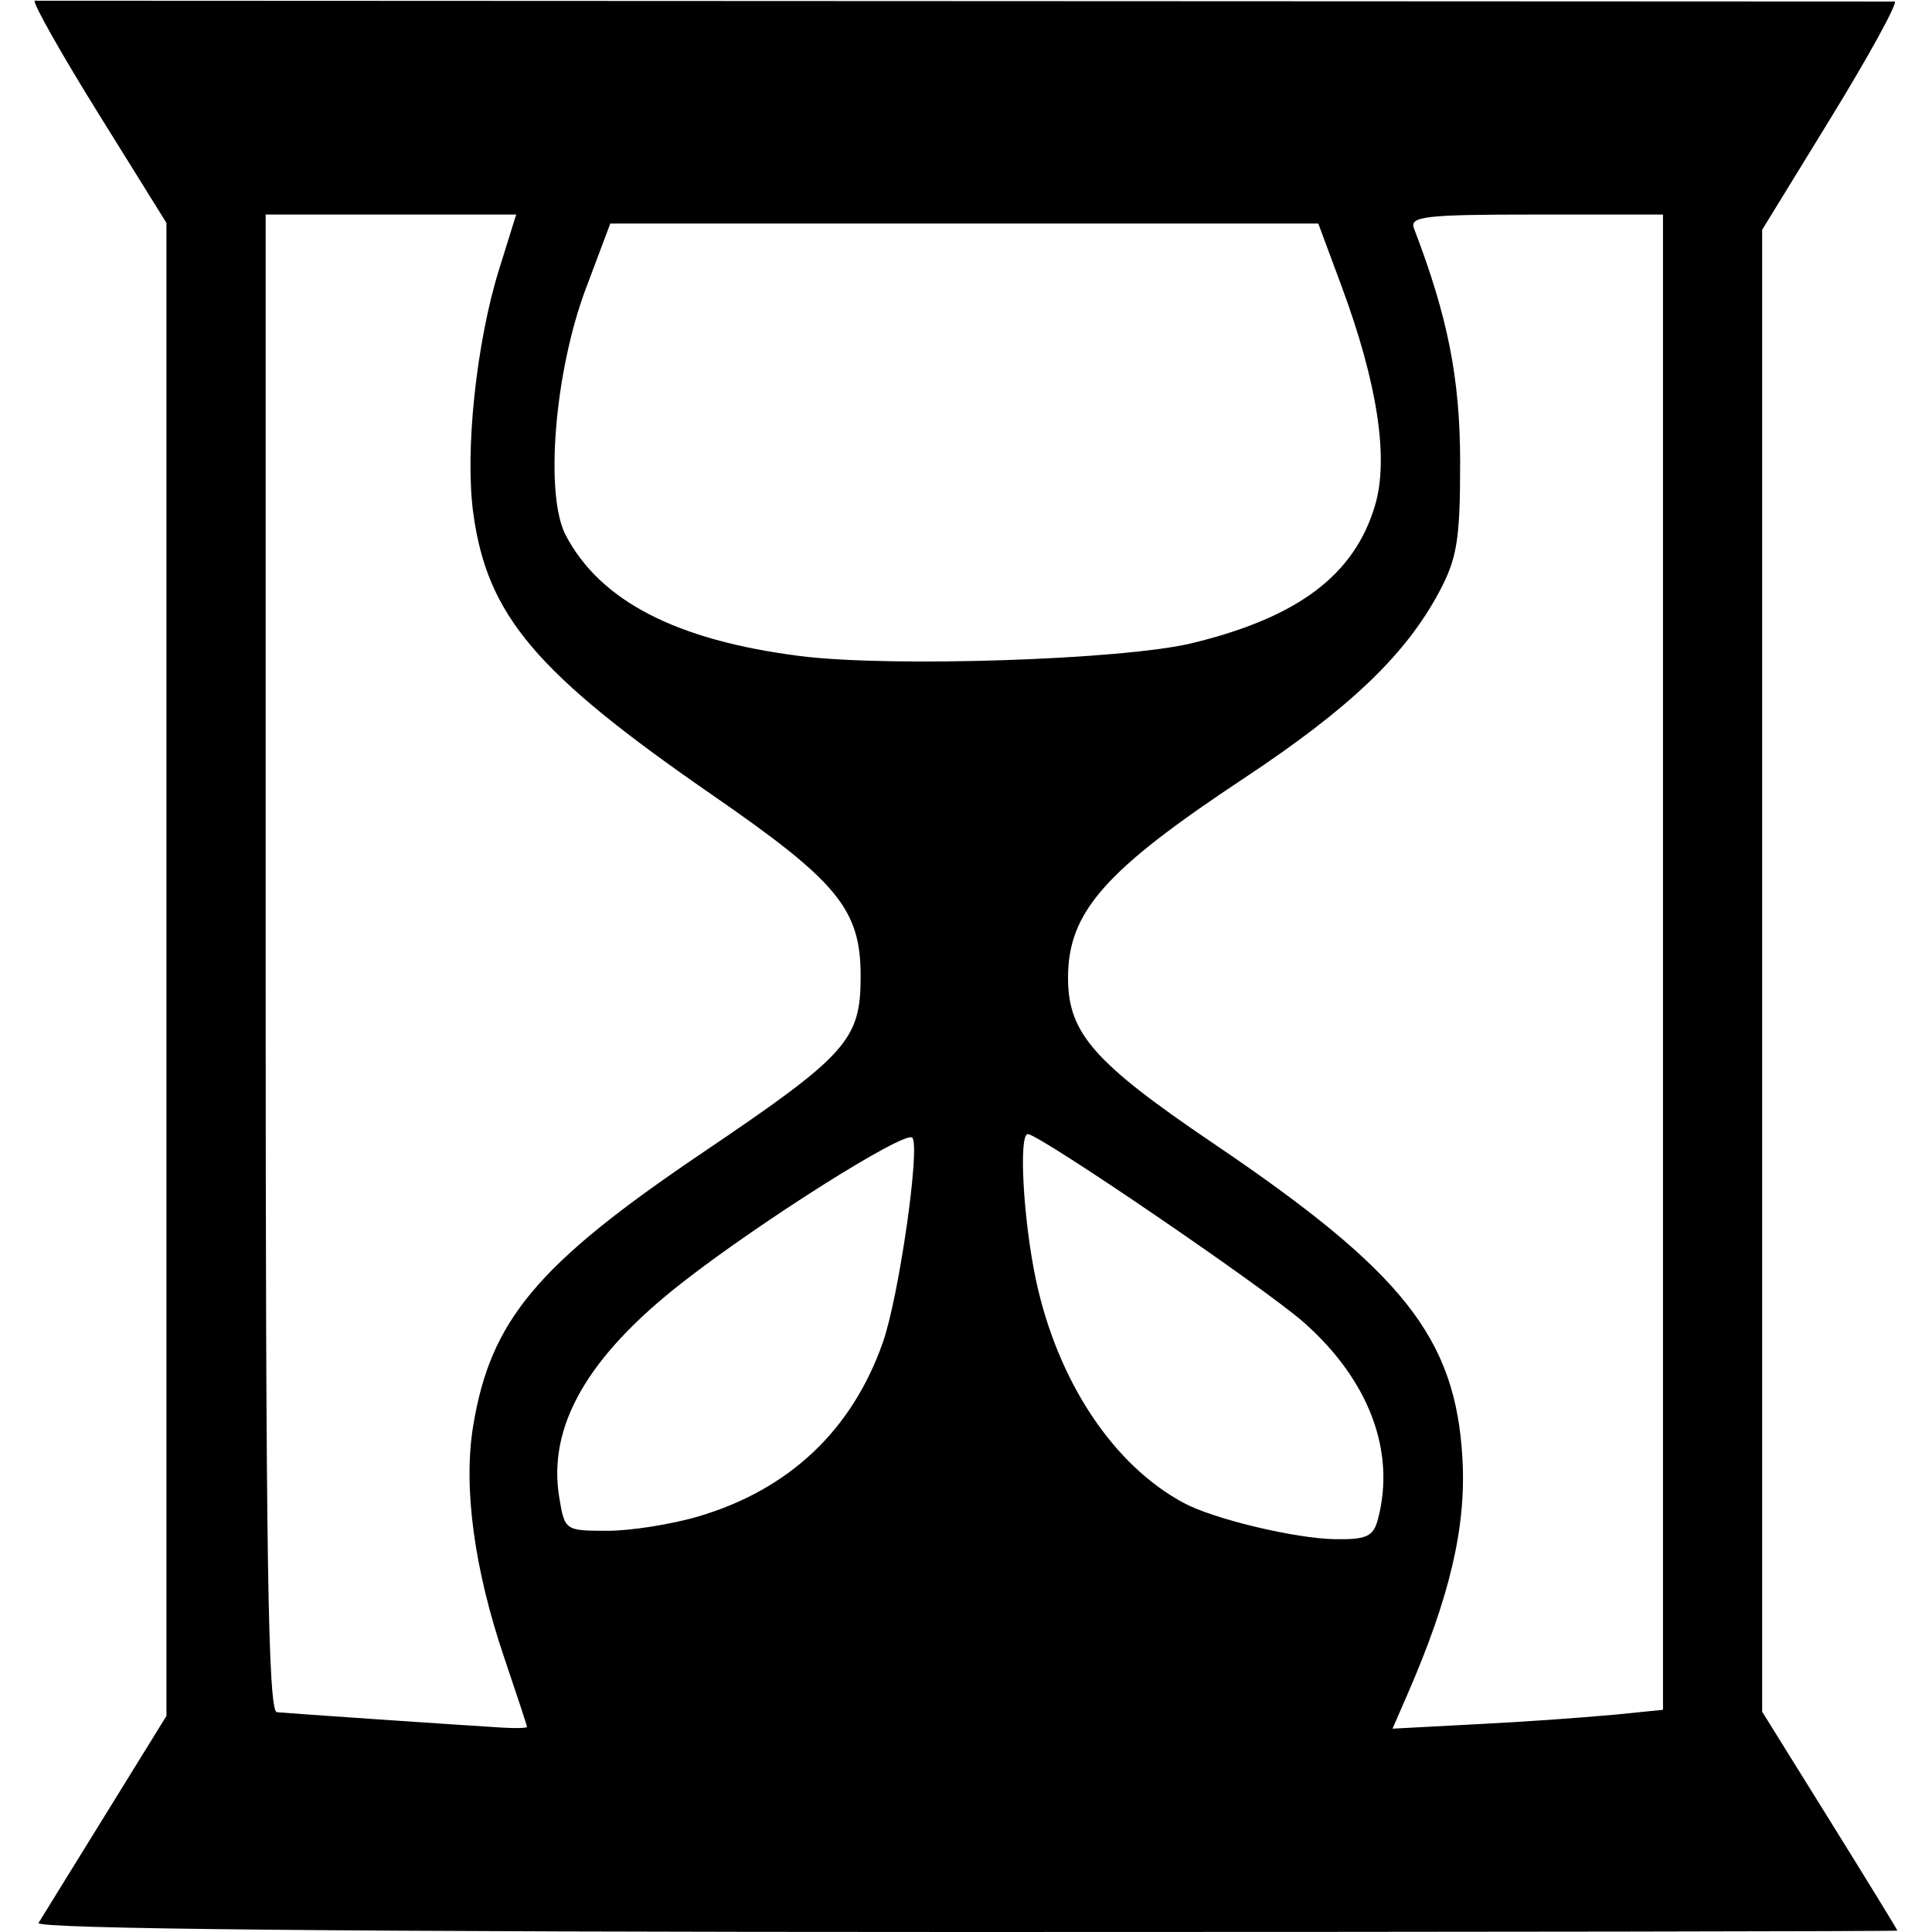
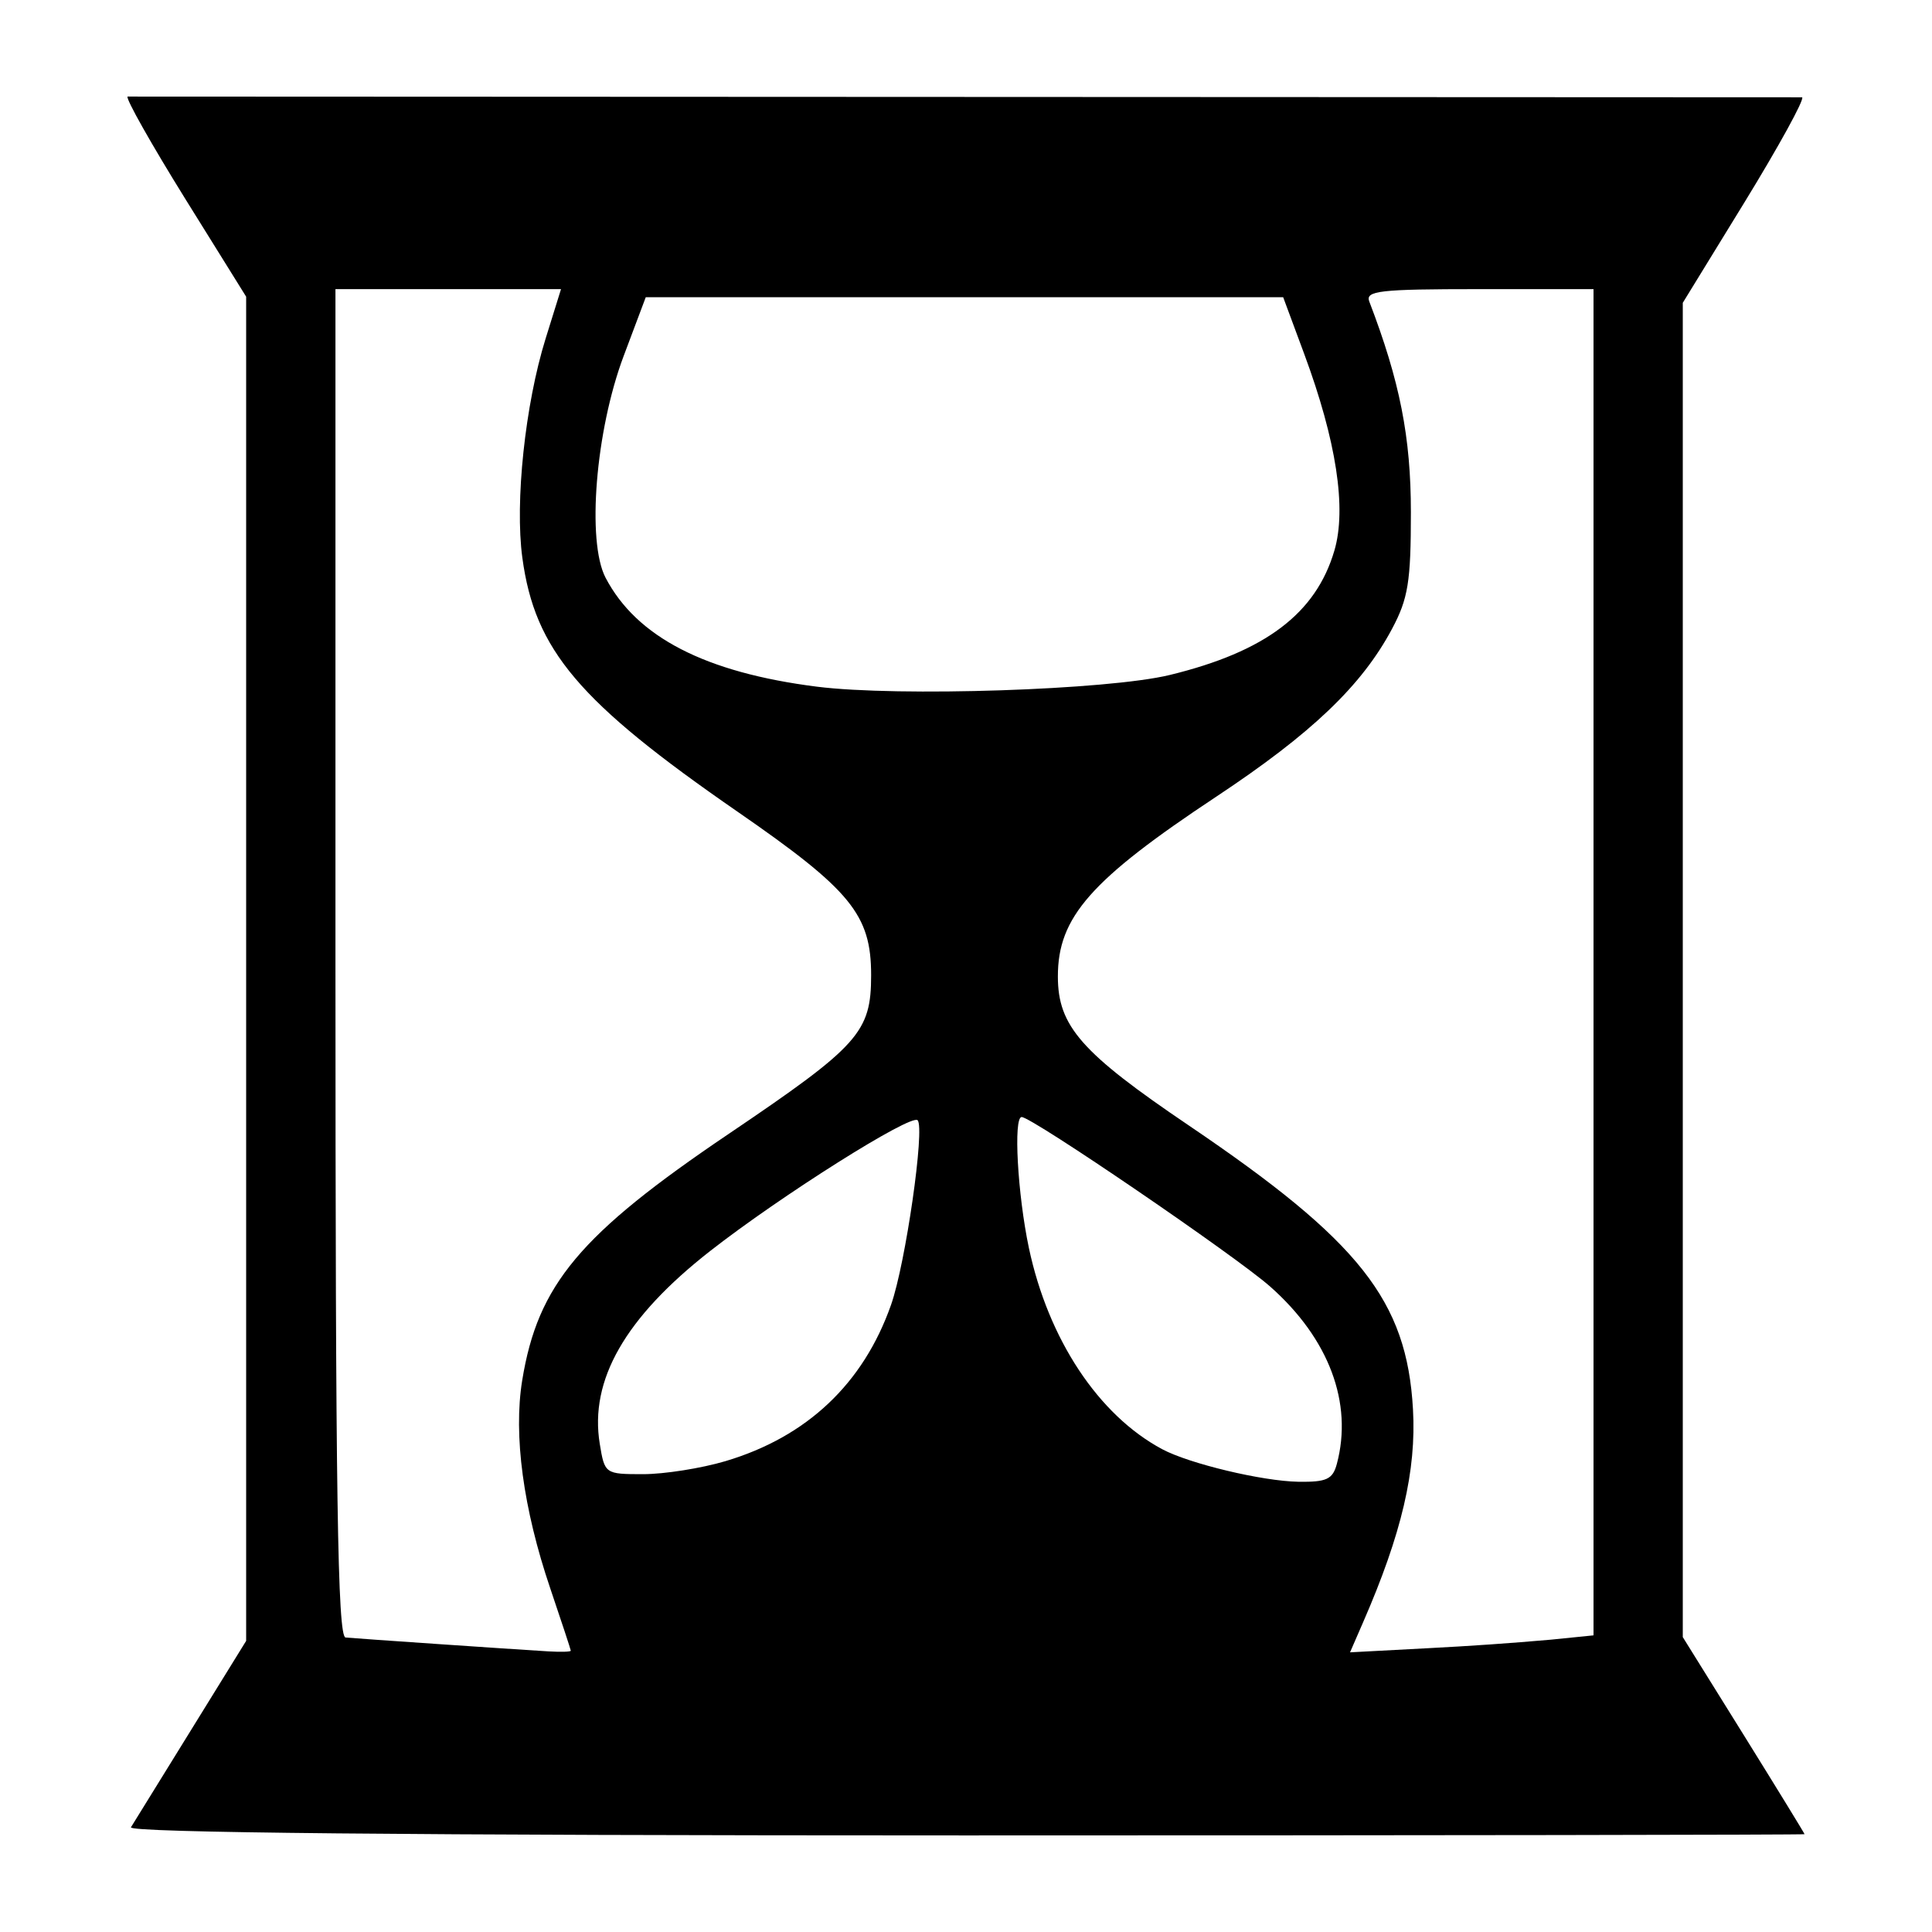
<svg xmlns="http://www.w3.org/2000/svg" width="200" height="200" viewBox="0 0 52.917 52.917">
-   <path style="fill:#000;fill-opacity:1;stroke-width:1.619" d="m-91.111 155.606 1.828-2.958 1.676-2.712v-40.893l-1.859-2.989c-1.022-1.644-1.809-3.038-1.749-3.098l50.946.023c.07.07-.72 1.505-1.753 3.19l-1.879 3.062v40.589l1.852 2.978c1.019 1.638 1.852 2.996 1.852 3.018 0 .02-11.49.038-25.533.038-16.96-.001-25.483-.084-25.381-.248zm13.38-5.37c-.001-.034-.283-.888-.625-1.898-.822-2.422-1.124-4.661-.853-6.327.474-2.914 1.752-4.439 6.283-7.5 3.967-2.68 4.333-3.088 4.333-4.829 0-1.837-.615-2.588-4.071-4.976-4.826-3.335-6.16-4.91-6.54-7.72-.231-1.696.084-4.665.706-6.664l.47-1.509h-6.862v20.495c0 16.216.064 20.502.308 20.526.312.03 4.923.346 6.173.422.374.023.678.013.678-.02zm29.818-.337 1.296-.131v-40.955H-50.1c-3.028 0-3.465.05-3.338.379.93 2.425 1.265 4.122 1.265 6.412 0 2.11-.083 2.625-.573 3.543-.923 1.73-2.449 3.186-5.35 5.108-3.818 2.529-4.819 3.665-4.817 5.47.001 1.509.713 2.318 3.983 4.531 5.208 3.524 6.633 5.328 6.82 8.633.107 1.866-.344 3.79-1.515 6.476l-.4.92 2.407-.128a102.1 102.1 0 0 0 3.705-.258zm-6.514-5.343c.497-1.857-.237-3.814-2.026-5.397-1.054-.933-7.248-5.159-7.561-5.159-.256 0-.125 2.351.22 3.983.59 2.78 2.117 5.085 4.055 6.122.824.441 3.049.973 4.142.99.857.013 1.045-.072 1.17-.539zm-18.601-.087c2.48-.737 4.195-2.356 5.041-4.757.442-1.256 1.036-5.386.807-5.615-.2-.2-4.163 2.298-6.315 3.982-2.582 2.02-3.671 3.923-3.355 5.86.15.918.161.926 1.32.926.642 0 1.768-.178 2.502-.396zm13.517-23.917c2.908-.708 4.448-1.87 5.01-3.783.378-1.281.062-3.343-.917-5.985l-.64-1.724H-75.45l-.673 1.79c-.853 2.273-1.127 5.635-.55 6.743.944 1.806 3.036 2.885 6.43 3.314 2.48.313 8.853.102 10.732-.355z" transform="translate(92.166 -102.937)" />
+   <path style="fill:#000;fill-opacity:1;stroke-width:1.457" d="m3.587 50.048 1.646-2.663 1.509-2.442V8.126l-1.674-2.69C4.148 3.954 3.44 2.7 3.494 2.645l45.867.02c.063.064-.648 1.356-1.578 2.873l-1.692 2.756V44.84l1.668 2.68c.917 1.475 1.667 2.698 1.667 2.718 0 .018-10.344.034-22.988.034-15.27 0-22.943-.075-22.85-.223Zm12.047-4.835c-.001-.03-.255-.8-.563-1.709-.74-2.18-1.012-4.196-.768-5.696.427-2.624 1.577-3.997 5.657-6.752 3.571-2.413 3.9-2.78 3.9-4.348 0-1.654-.553-2.33-3.665-4.48-4.344-3.003-5.545-4.42-5.888-6.95-.208-1.528.076-4.2.636-6l.423-1.359H9.188v18.452c0 14.6.058 18.459.277 18.48.281.027 4.433.312 5.558.38.337.02.61.012.61-.018zm26.845-.303 1.167-.118V7.919H40.51c-2.726 0-3.12.045-3.005.341.837 2.184 1.139 3.711 1.139 5.773 0 1.9-.075 2.363-.516 3.19-.83 1.558-2.205 2.868-4.817 4.599-3.437 2.277-4.338 3.3-4.336 4.925 0 1.358.641 2.087 3.586 4.079 4.688 3.173 5.971 4.797 6.14 7.772.096 1.68-.31 3.413-1.364 5.831l-.36.828 2.167-.115a91.923 91.923 0 0 0 3.335-.232zm-5.864-4.81c.447-1.673-.214-3.435-1.824-4.86-.95-.84-6.526-4.645-6.808-4.645-.23 0-.112 2.117.198 3.586.532 2.503 1.906 4.579 3.651 5.512.742.397 2.745.876 3.73.892.77.011.94-.065 1.053-.486zm-16.747-.079c2.233-.664 3.777-2.121 4.538-4.283.398-1.13.933-4.849.727-5.055-.18-.18-3.748 2.069-5.686 3.585-2.324 1.819-3.305 3.532-3.02 5.276.135.826.145.833 1.188.833.578 0 1.592-.16 2.253-.356zm12.17-21.533c2.618-.637 4.004-1.684 4.51-3.406.34-1.153.056-3.01-.826-5.388l-.576-1.553H17.687l-.606 1.612c-.768 2.046-1.014 5.073-.495 6.07.85 1.627 2.733 2.598 5.79 2.985 2.232.281 7.97.091 9.661-.32z" />
</svg>
